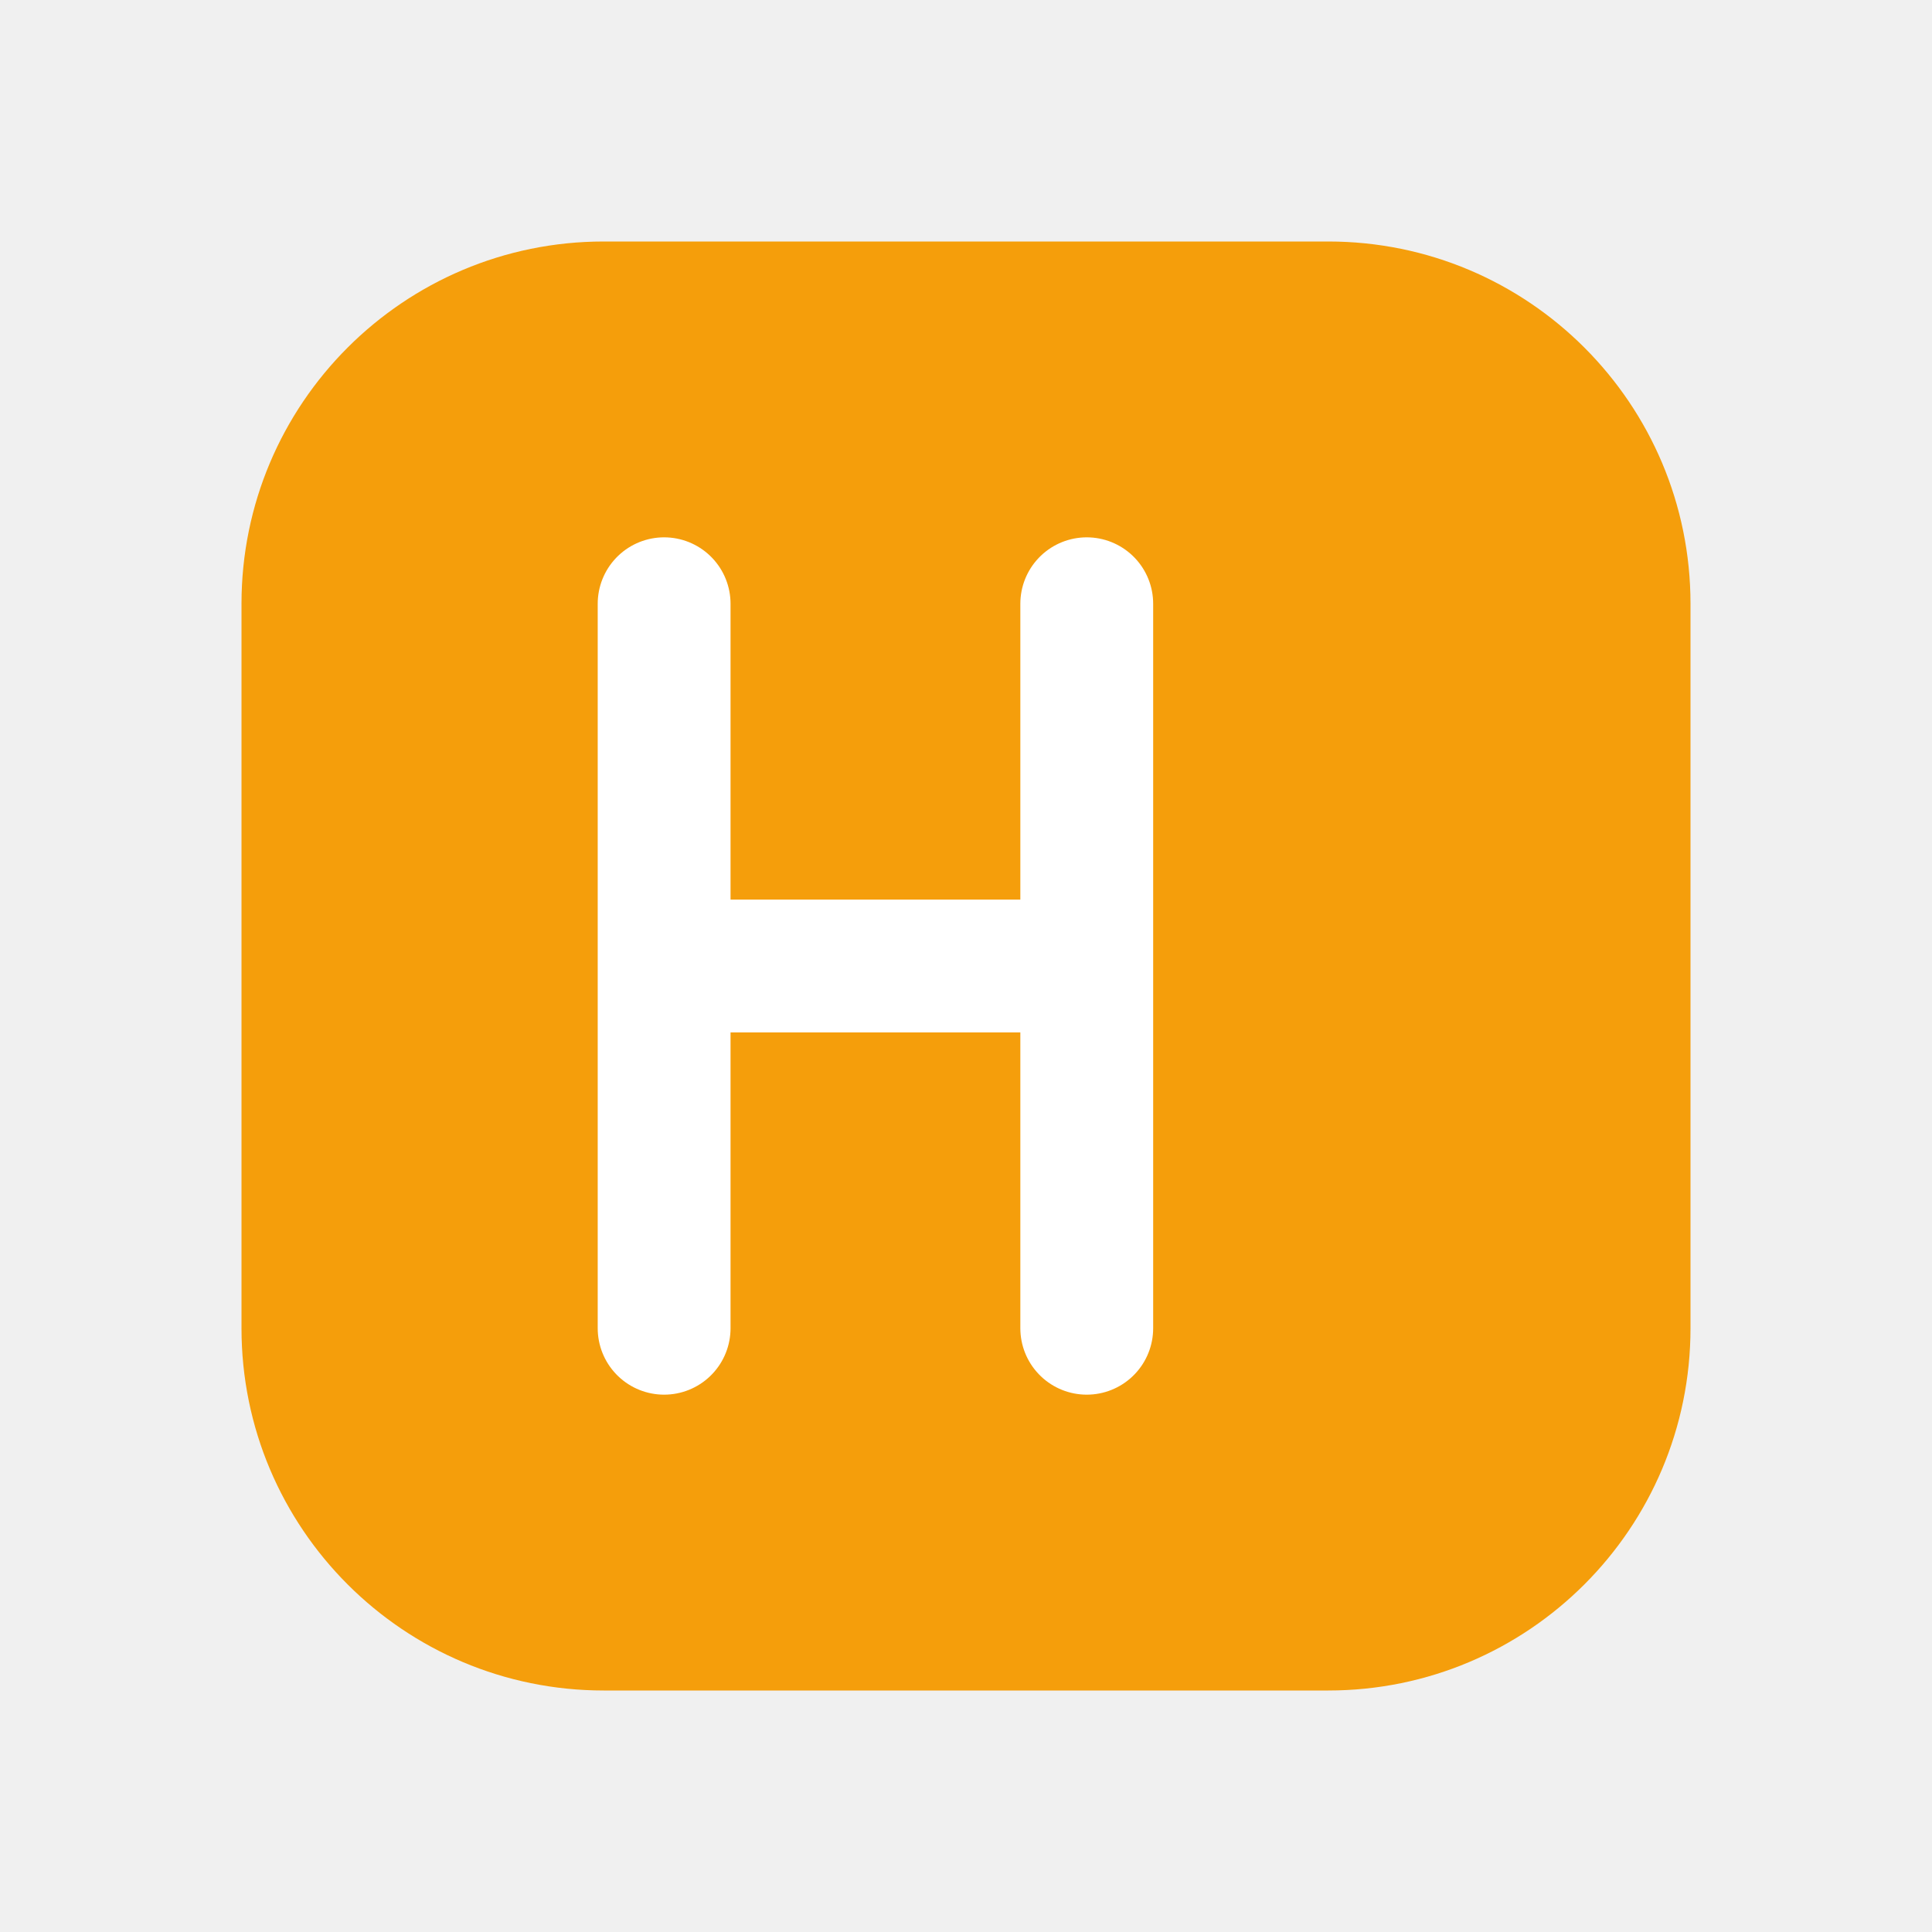
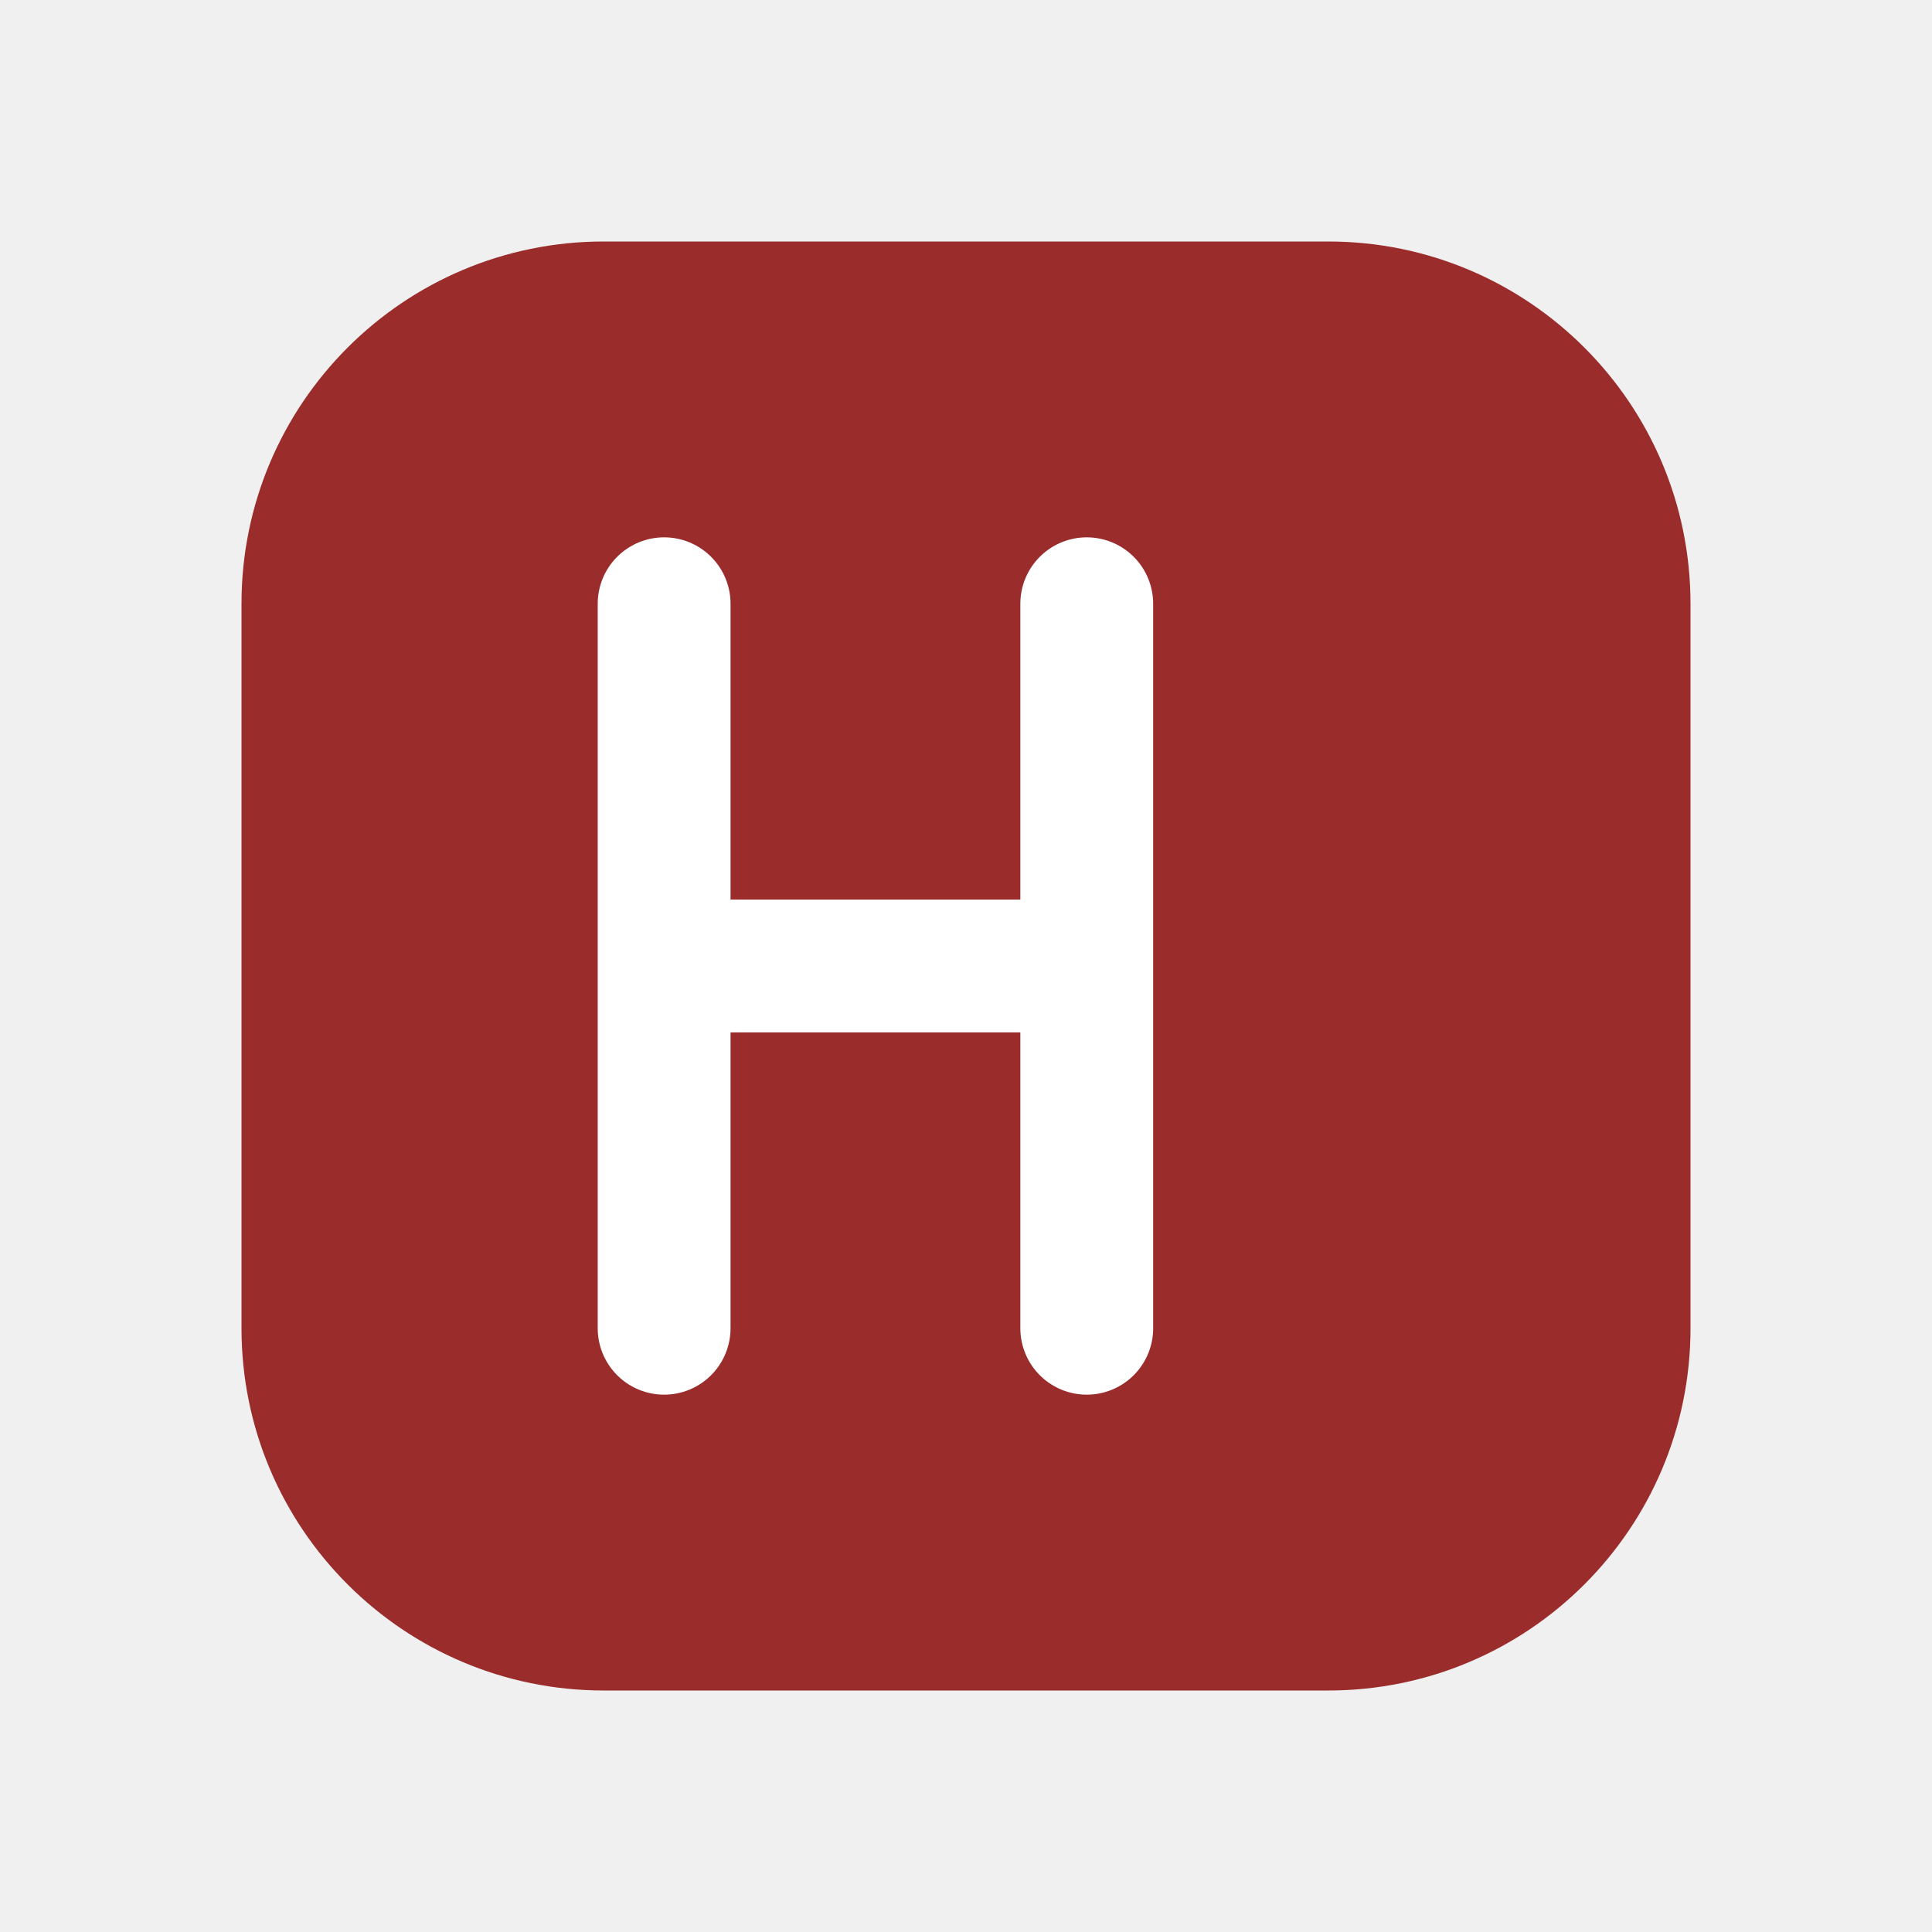
<svg xmlns="http://www.w3.org/2000/svg" width="32" height="32" viewBox="0 0 32 32" fill="none">
-   <rect x="4" y="4" width="24" height="24" rx="6" fill="#f59e0b" />
+   <rect x="4" y="4" width="24" height="24" rx="6" fill="#9b2c2c" />
  <path d="M11 10v12M11 16h7M18 10v12" stroke="#fff" stroke-width="2.2" stroke-linecap="round" />
</svg>
